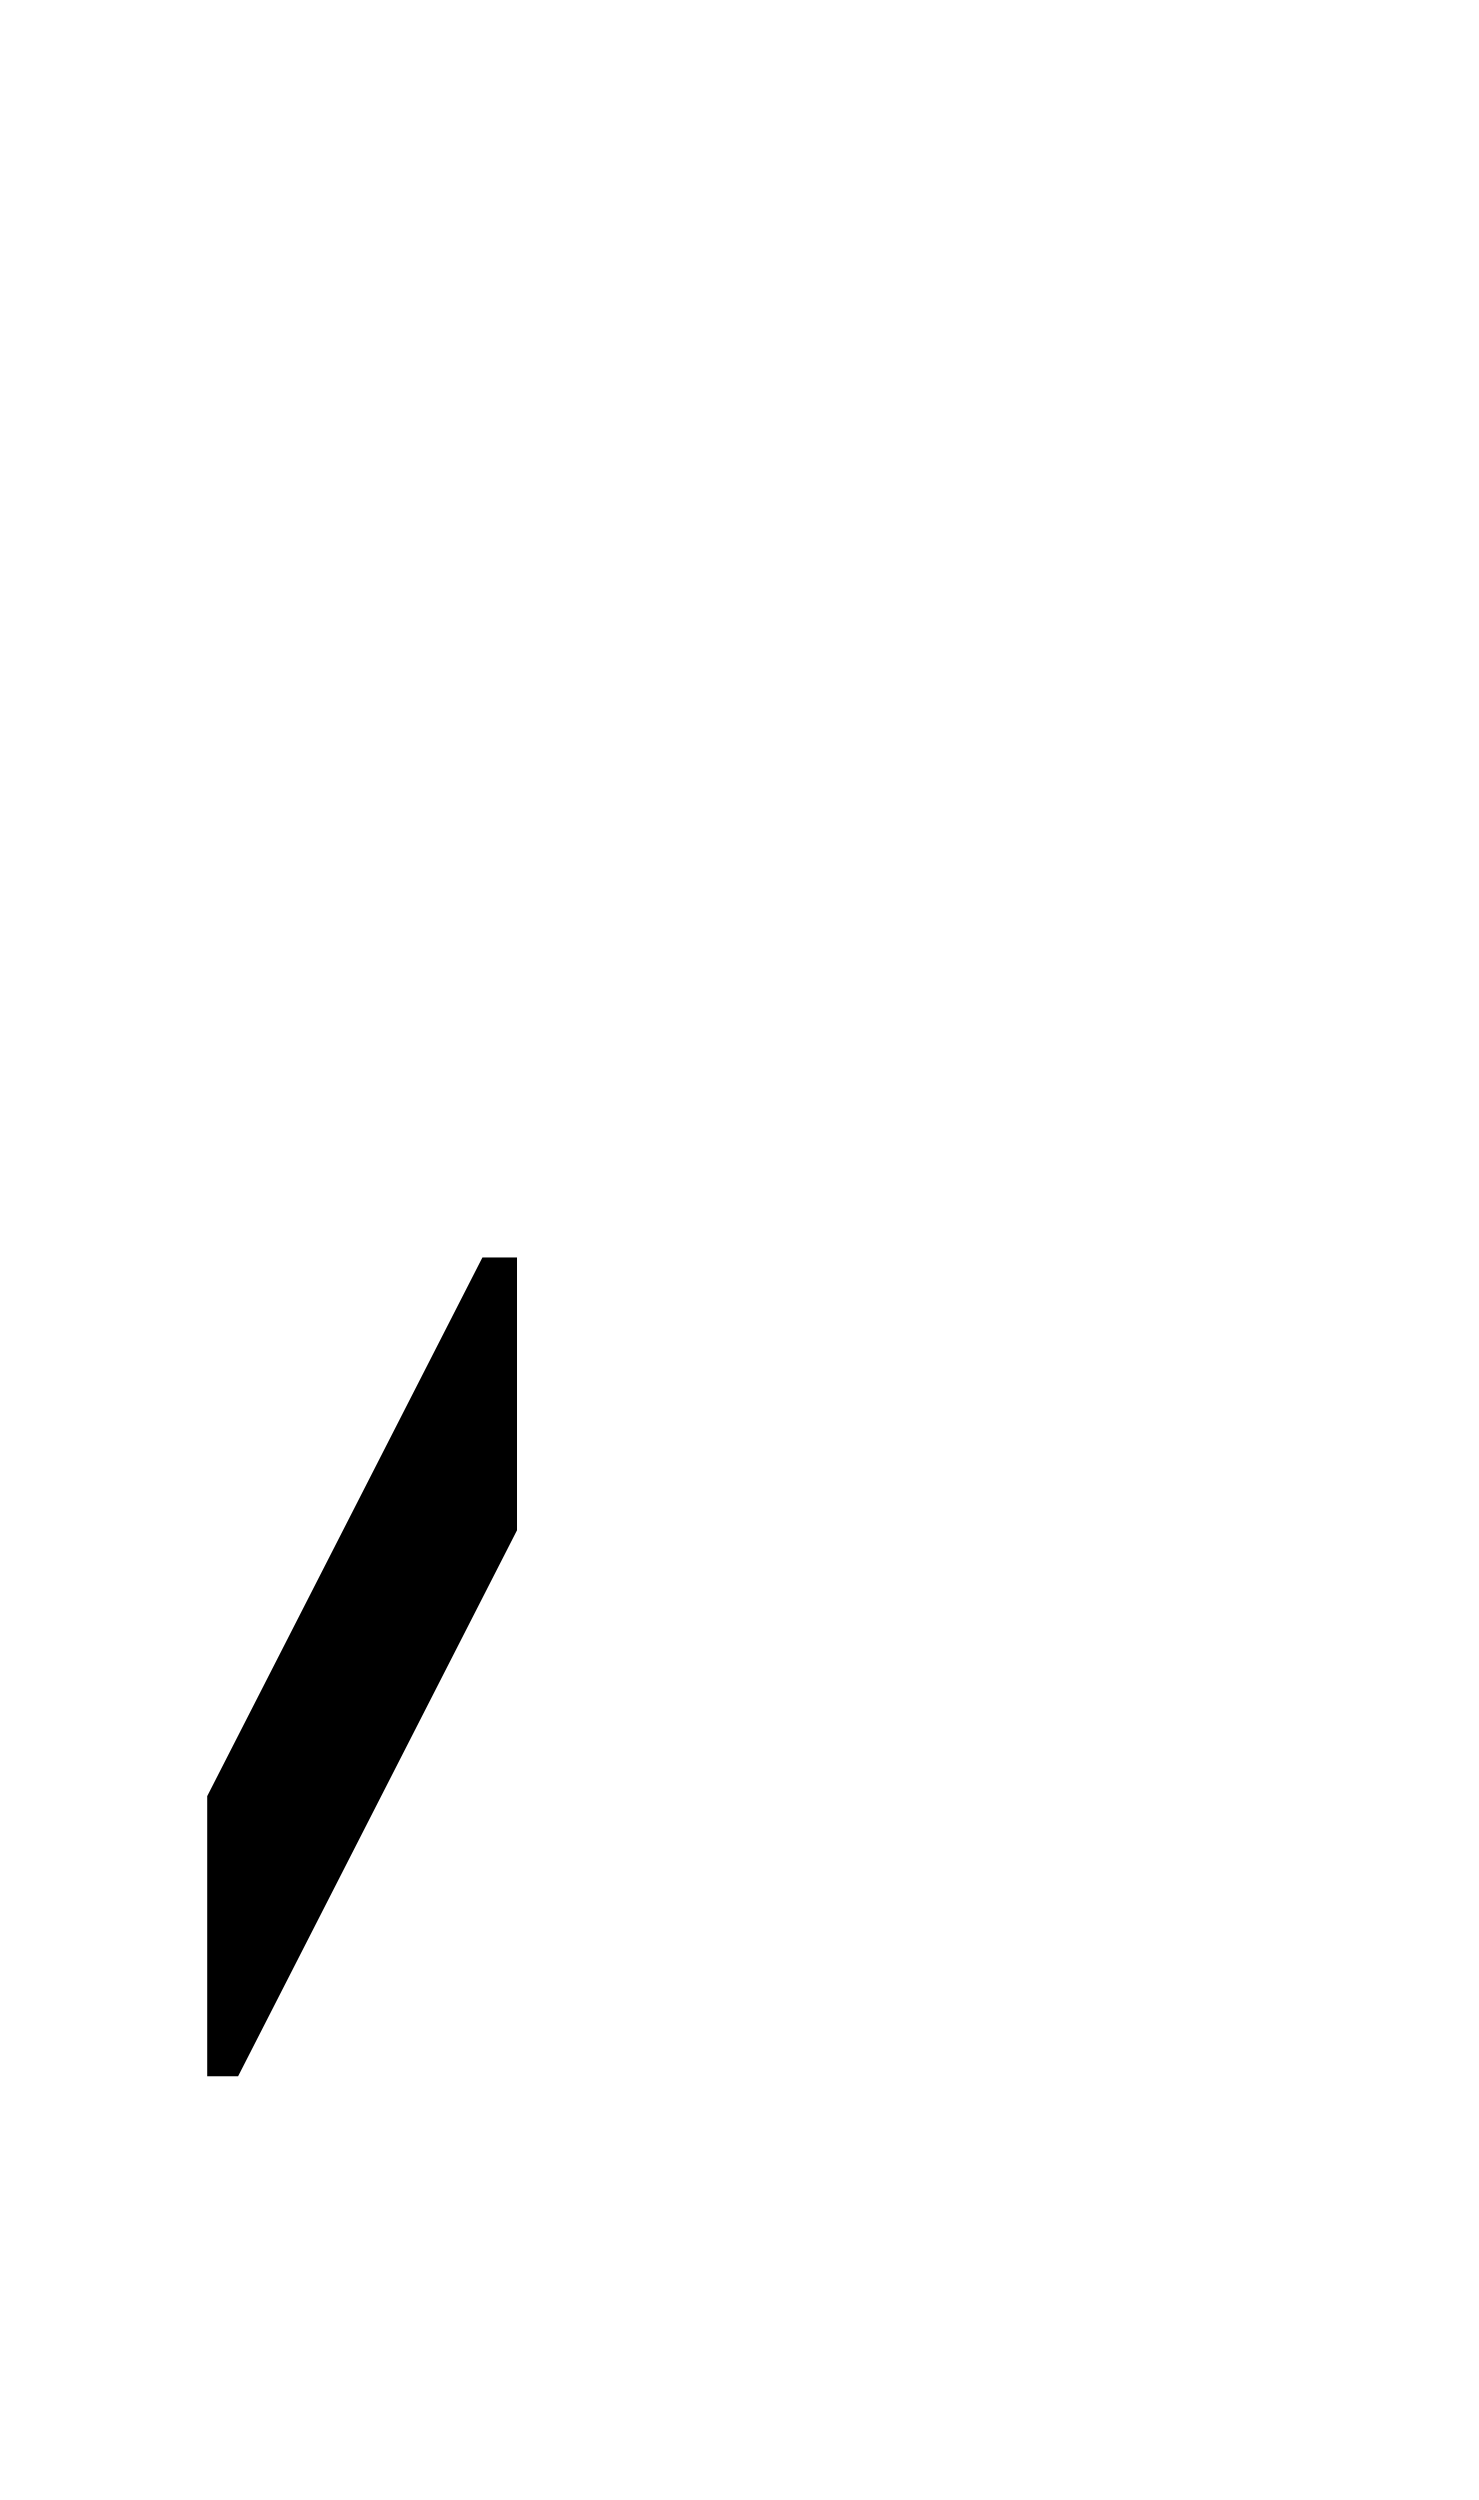
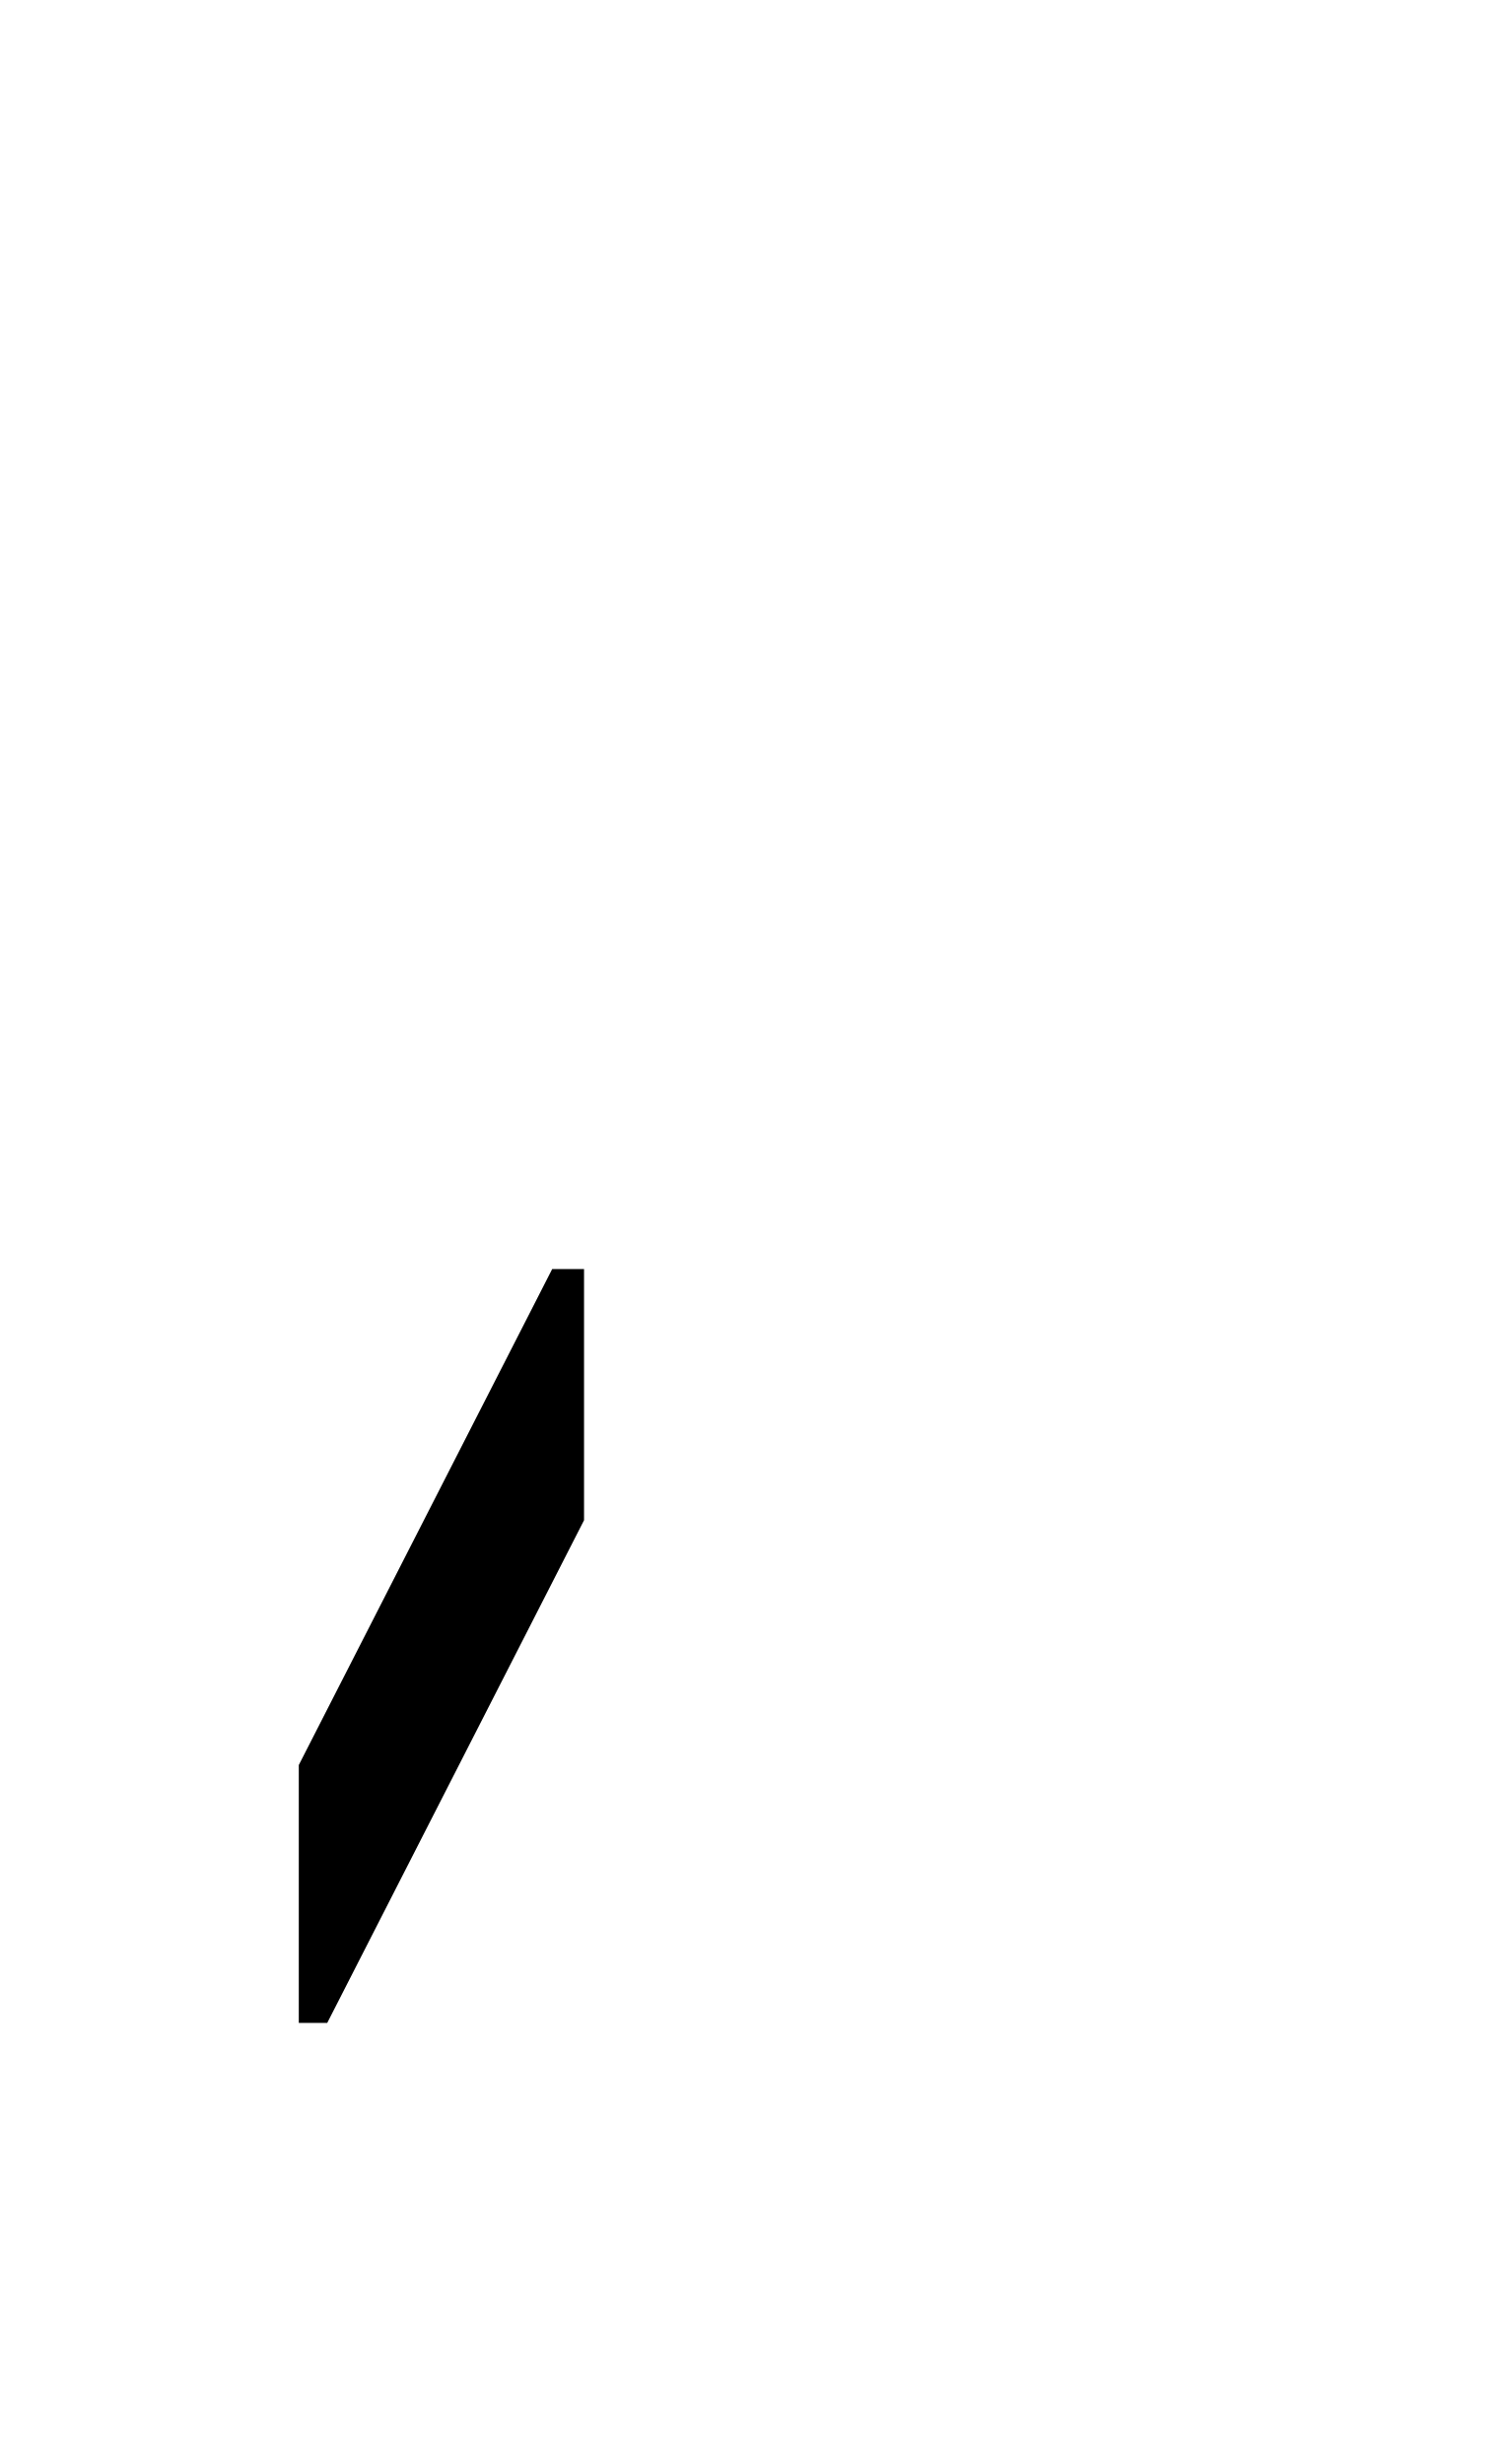
- <svg xmlns="http://www.w3.org/2000/svg" version="1.1" id="Layer_1" x="0px" y="0px" viewBox="0 0 183.75 310.68" style="enable-background:new 0 0 183.75 310.68;" xml:space="preserve">
-   <polygon points="25.75,258.02 25.75,223.21 59.95,156.27 64.25,156.27 64.25,190.17 29.59,258.02 " />
+ <svg xmlns="http://www.w3.org/2000/svg" version="1.1" id="Layer_1" x="0px" y="0px" viewBox="0 0 203.74 332.59" style="enable-background:new 0 0 203.74 332.59;" xml:space="preserve">
+   <polygon points="40.33,273.05 40.33,238.24 74.53,171.3 78.83,171.3 78.83,205.2 44.17,273.05 " />
</svg>
